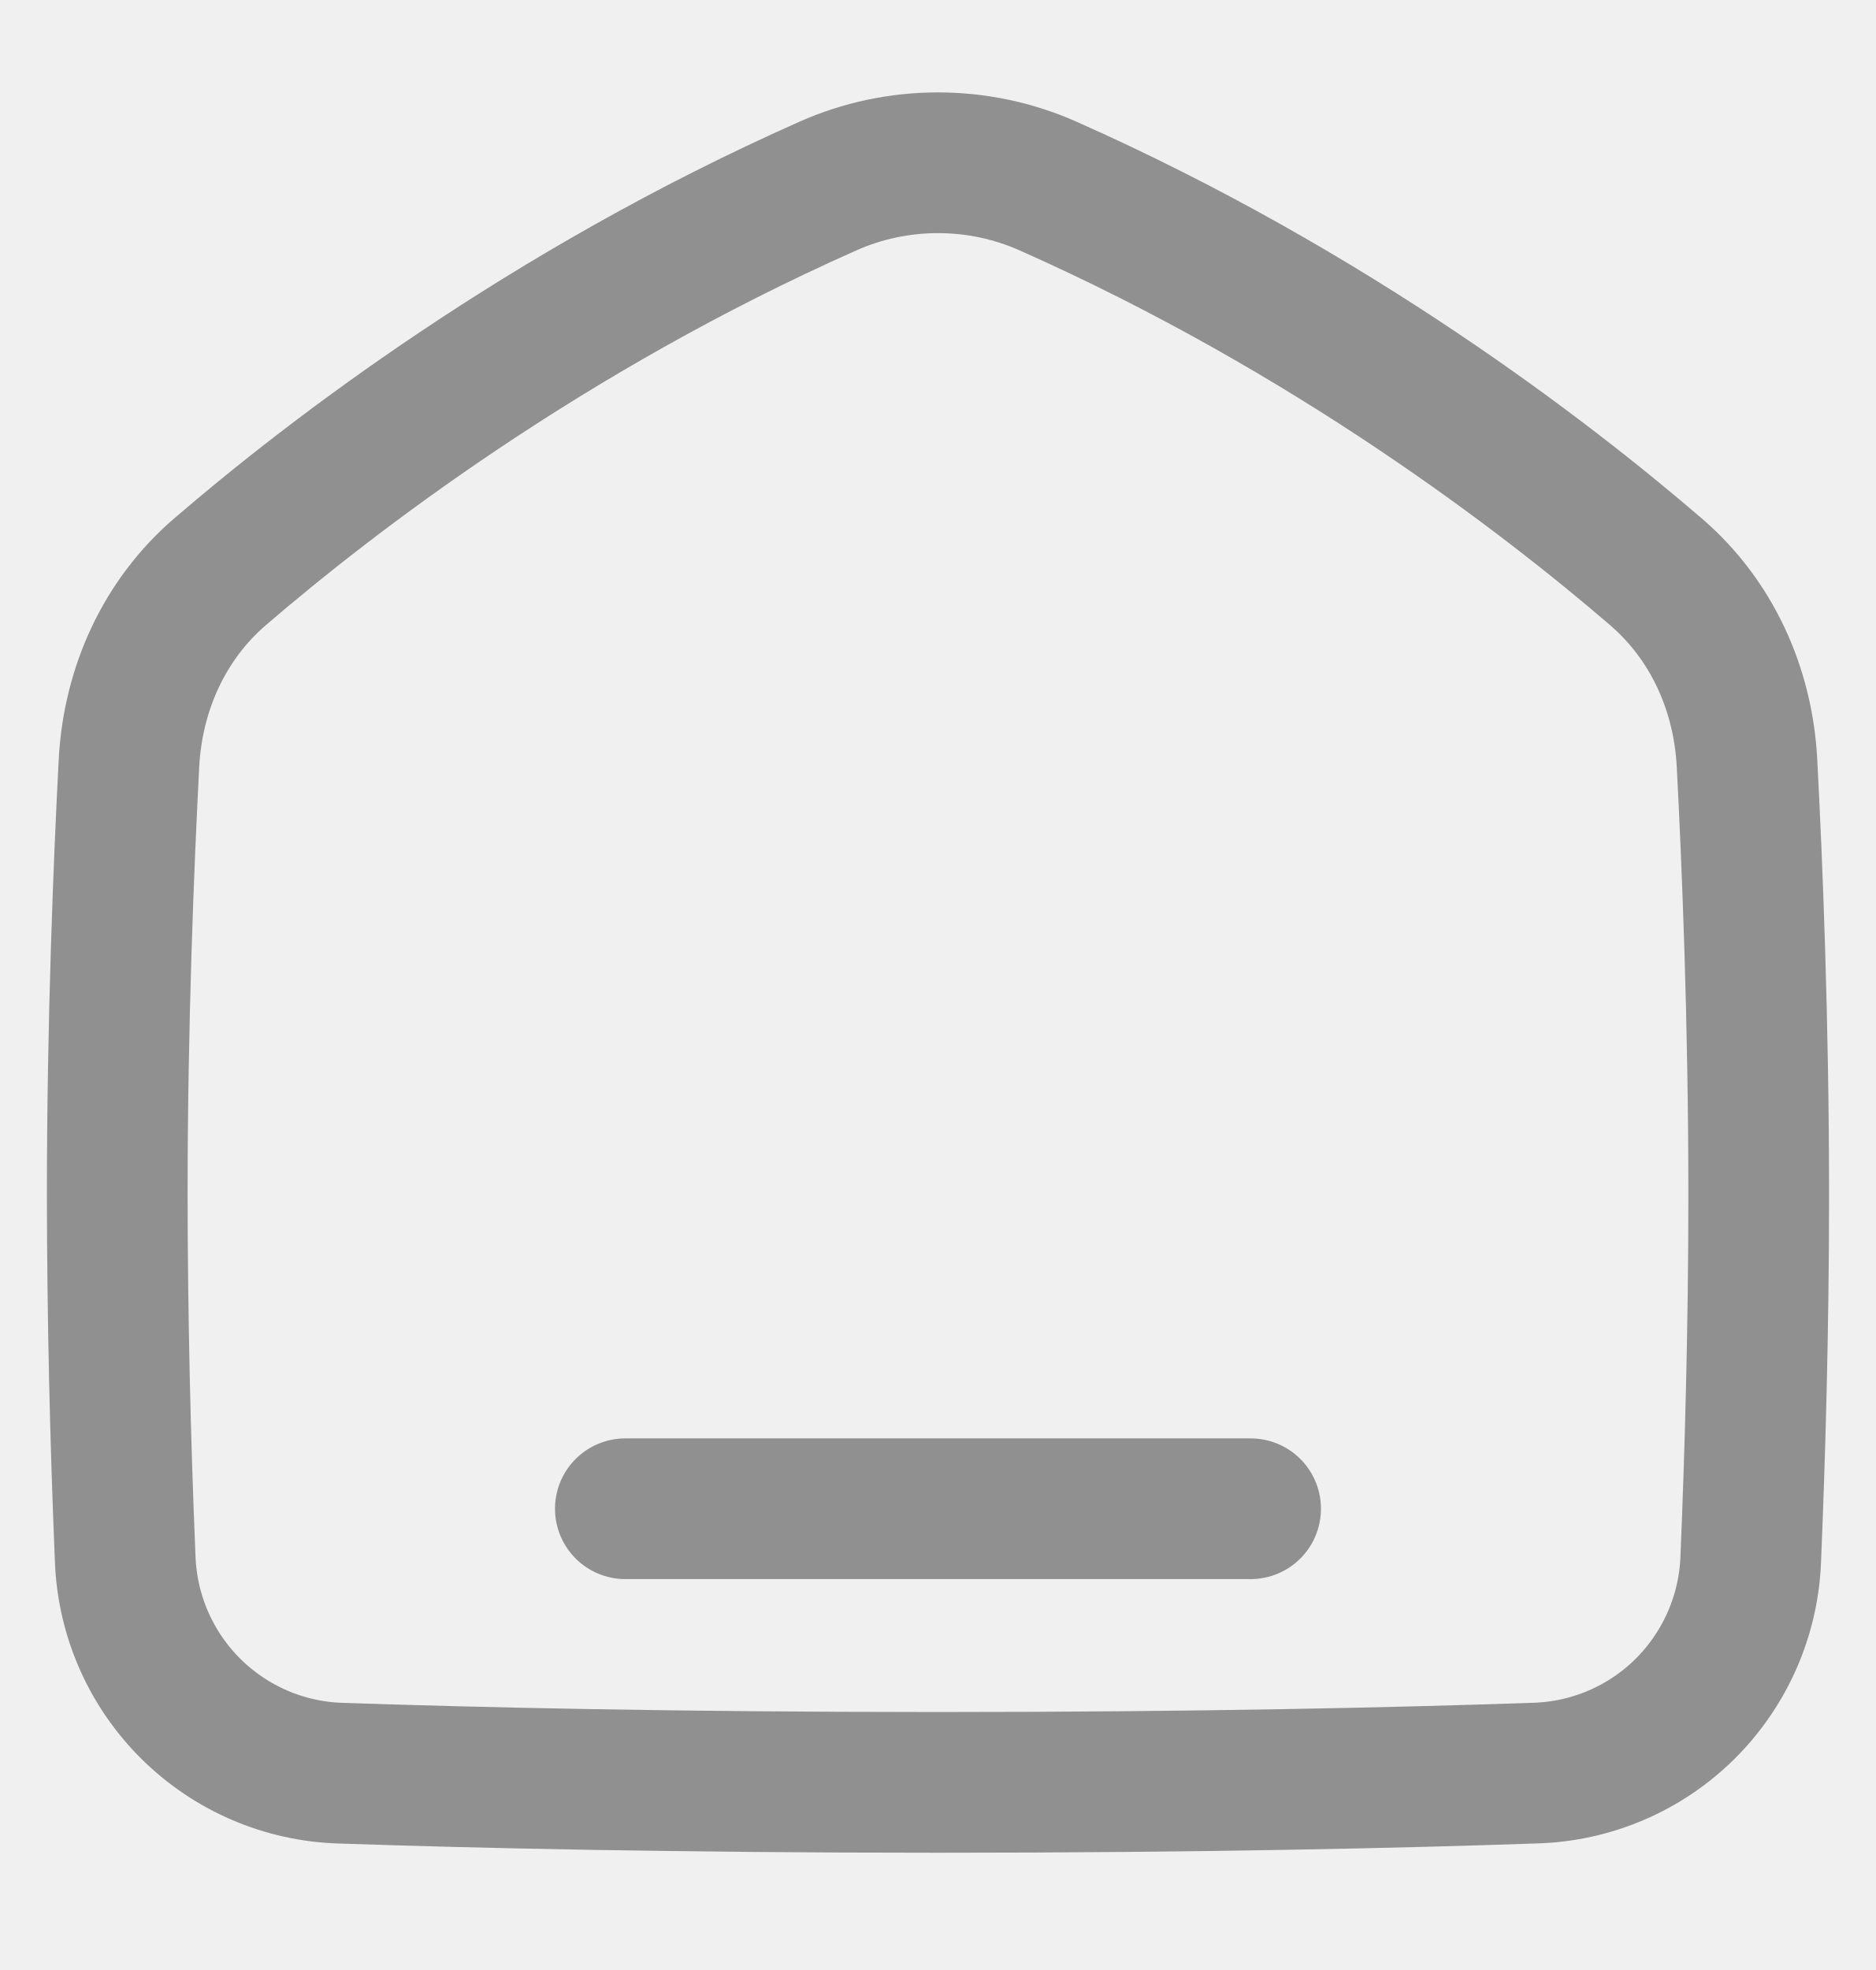
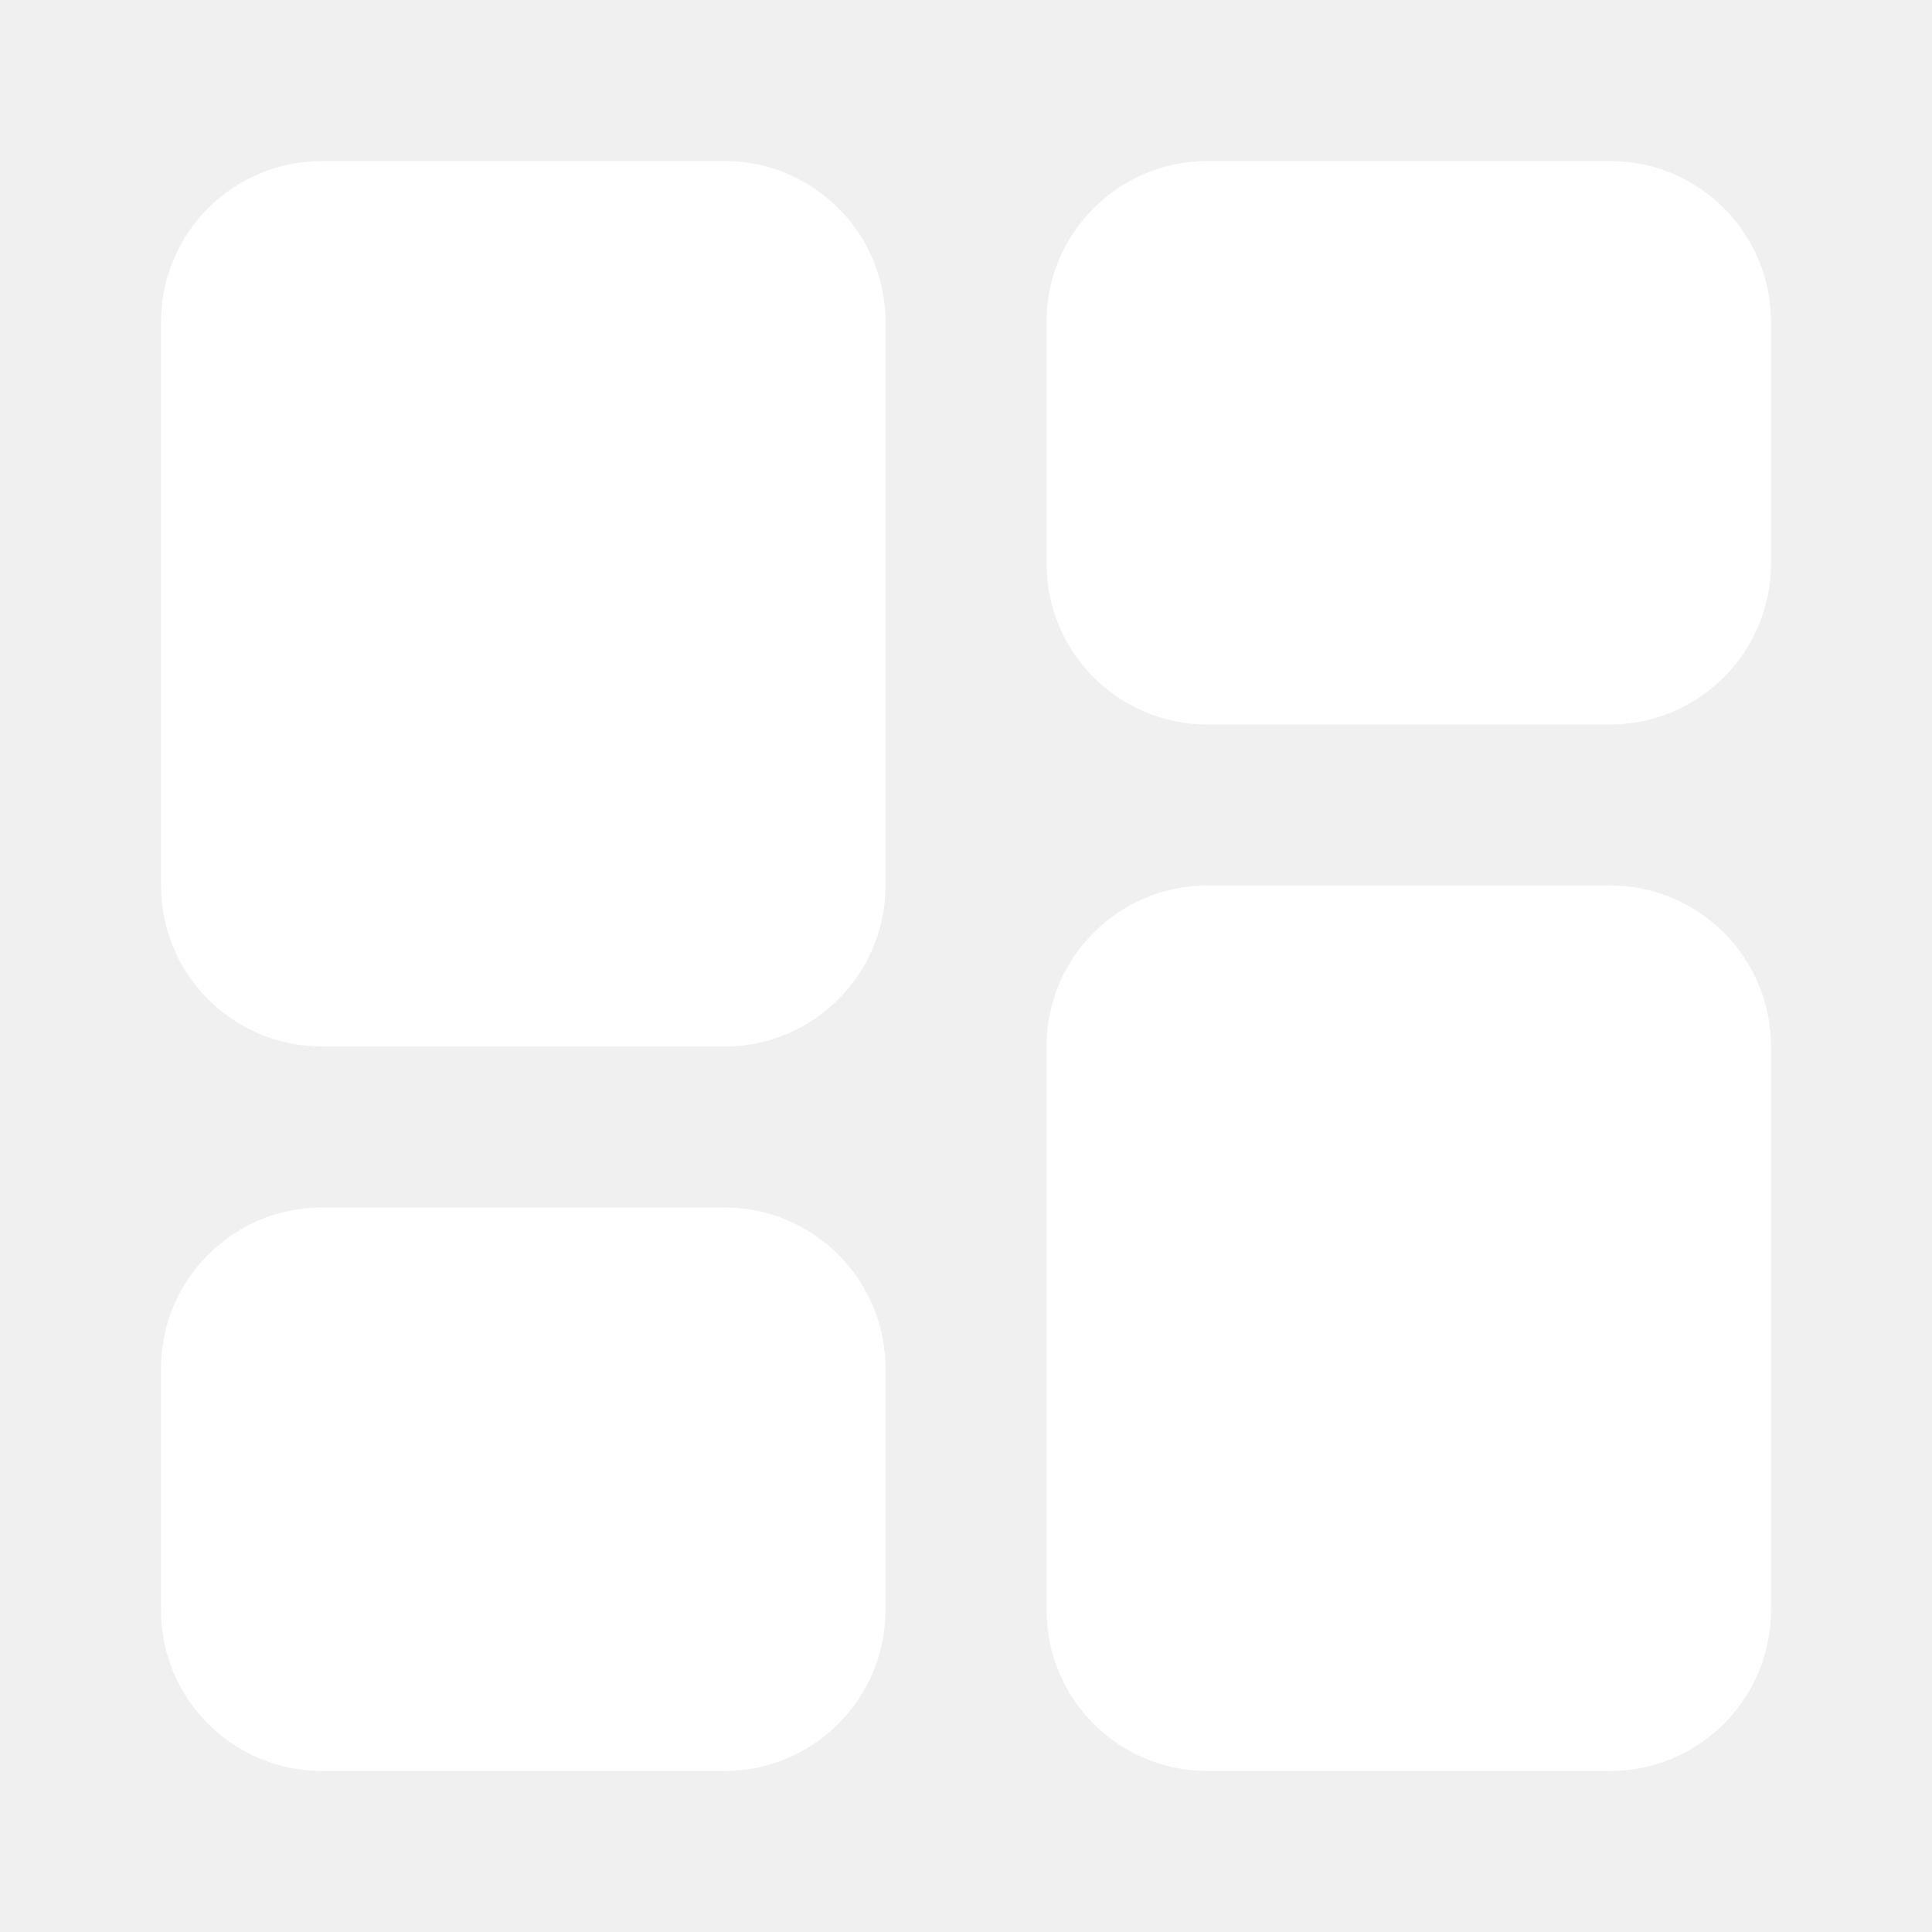
- <svg xmlns="http://www.w3.org/2000/svg" width="20" height="21" viewBox="0 0 20 21" fill="none">
-   <g clip-path="url(#clip0_1554_97277)">
-     <path d="M11.173 1.983C14.188 3.321 16.473 5.079 17.654 6.095C18.251 6.608 18.584 7.347 18.625 8.133C18.682 9.213 18.75 10.902 18.75 12.75C18.75 14.172 18.71 15.544 18.665 16.622C18.642 17.222 18.392 17.791 17.966 18.215C17.54 18.638 16.969 18.883 16.368 18.901C14.927 18.951 12.787 19 10 19C7.213 19 5.074 18.951 3.632 18.902C3.031 18.884 2.46 18.638 2.034 18.215C1.608 17.792 1.358 17.223 1.335 16.622C1.281 15.332 1.252 14.041 1.25 12.75C1.25 10.902 1.319 9.213 1.375 8.133C1.417 7.347 1.749 6.608 2.346 6.095C3.527 5.079 5.813 3.321 8.827 1.983C9.196 1.819 9.596 1.735 10 1.735C10.404 1.735 10.804 1.819 11.173 1.983Z" stroke="#909090" stroke-width="1.5" stroke-linecap="round" stroke-linejoin="round" />
-     <path d="M6.667 16.083H13.333" stroke="#909090" stroke-width="1.5" stroke-linecap="round" stroke-linejoin="round" />
+ <svg xmlns="http://www.w3.org/2000/svg" fill="#007a33" width="800px" height="800px" viewBox="0 0 24 24" id="dashboard" data-name="Flat Color" class="icon flat-color">
+   <g id="SVGRepo_bgCarrier" stroke-width="0" />
+   <g id="SVGRepo_tracerCarrier" stroke-linecap="round" stroke-linejoin="round" />
+   <g id="SVGRepo_iconCarrier">
+     <path id="secondary" d="M22,4V7a2,2,0,0,1-2,2H15a2,2,0,0,1-2-2V4a2,2,0,0,1,2-2h5A2,2,0,0,1,22,4ZM9,15H4a2,2,0,0,0-2,2v3a2,2,0,0,0,2,2H9a2,2,0,0,0,2-2V17A2,2,0,0,0,9,15Z" style="fill: #FFFFFF;" />
+     <path id="primary" d="M11,4v7a2,2,0,0,1-2,2H4a2,2,0,0,1-2-2V4A2,2,0,0,1,4,2H9A2,2,0,0,1,11,4Zm9,7H15a2,2,0,0,0-2,2v7a2,2,0,0,0,2,2h5a2,2,0,0,0,2-2V13A2,2,0,0,0,20,11Z" style="fill: #FFFFFF;" />
  </g>
-   <defs>
-     <clipPath id="clip0_1554_97277">
-       <rect width="20" height="20" fill="white" transform="translate(0 0.25)" />
-     </clipPath>
-   </defs>
</svg>
